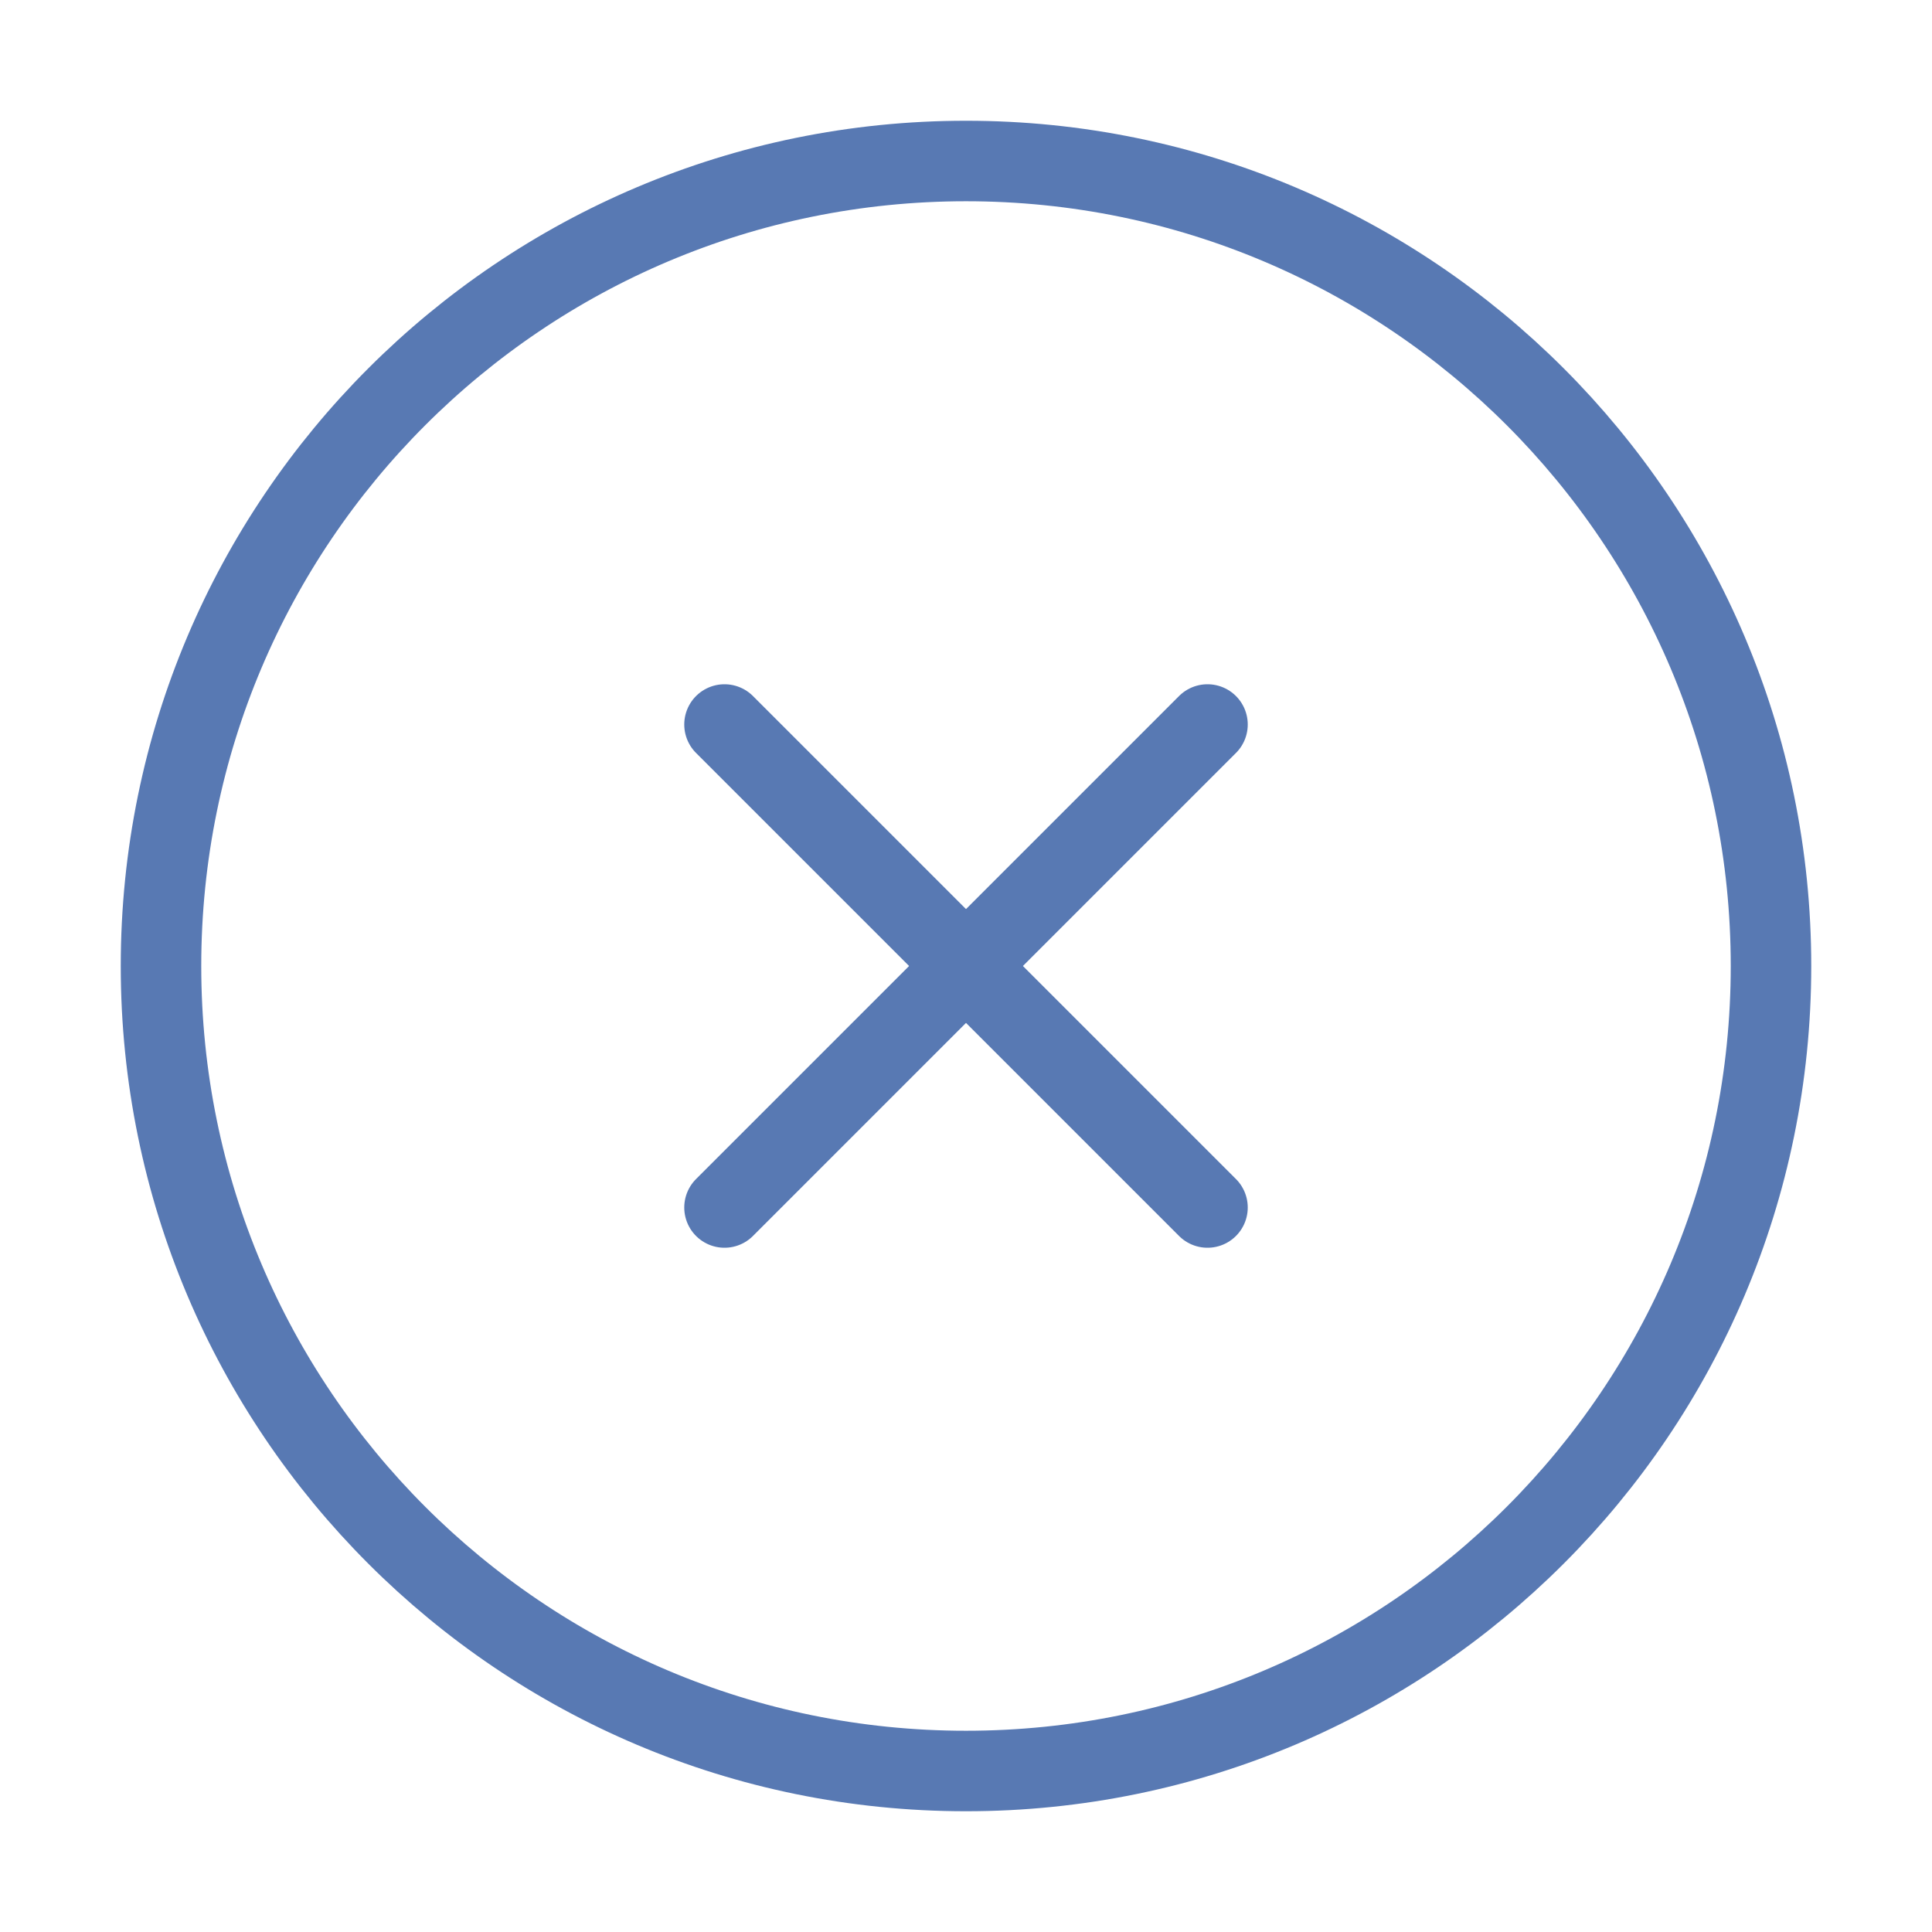
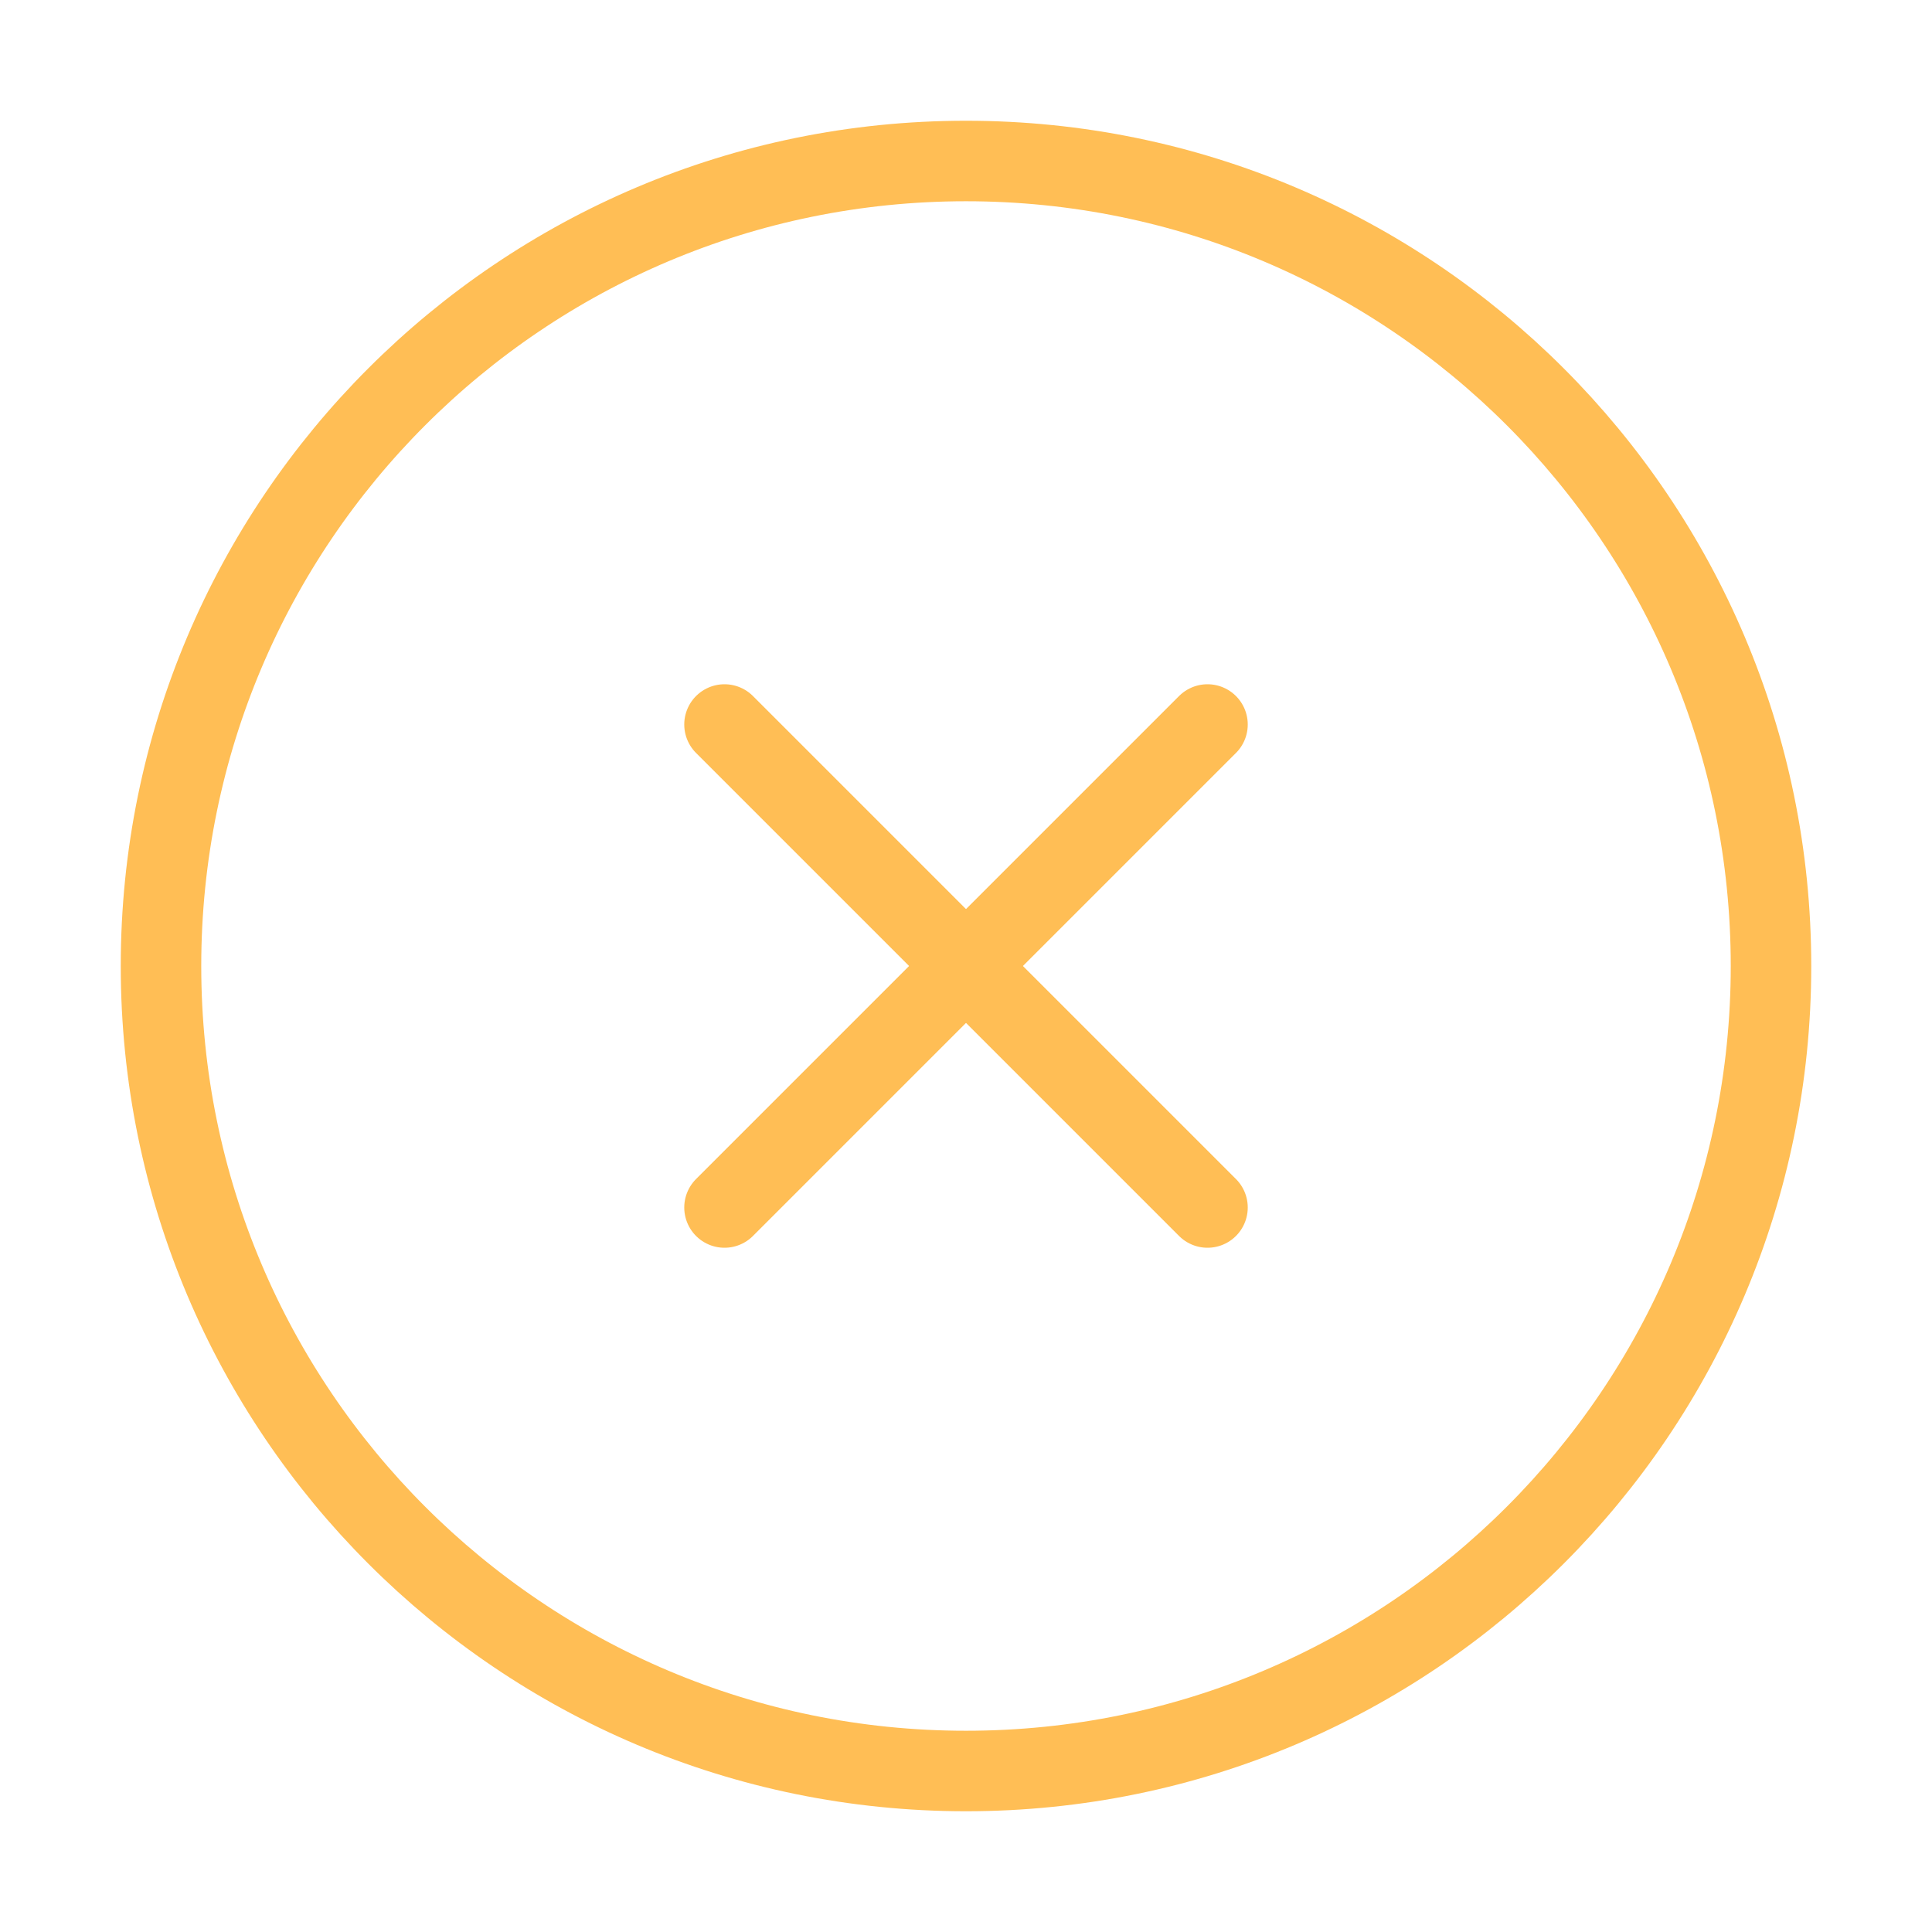
- <svg xmlns="http://www.w3.org/2000/svg" width="32" height="32" viewBox="0 0 24 24" fill="none" stroke="#5879b3" stroke-width="1" stroke-linecap="round" stroke-linejoin="round" class="feather feather-x-circle">
+ <svg xmlns="http://www.w3.org/2000/svg" width="30" height="30" viewBox="0 0 24 24" fill="none" stroke="#FFBE55" stroke-width="1" stroke-linecap="round" stroke-linejoin="round" class="feather feather-x-circle">
  <circle cx="12" cy="12" r="10" />
  <line x1="15" y1="9" x2="9" y2="15" />
  <line x1="9" y1="9" x2="15" y2="15" />
</svg>
